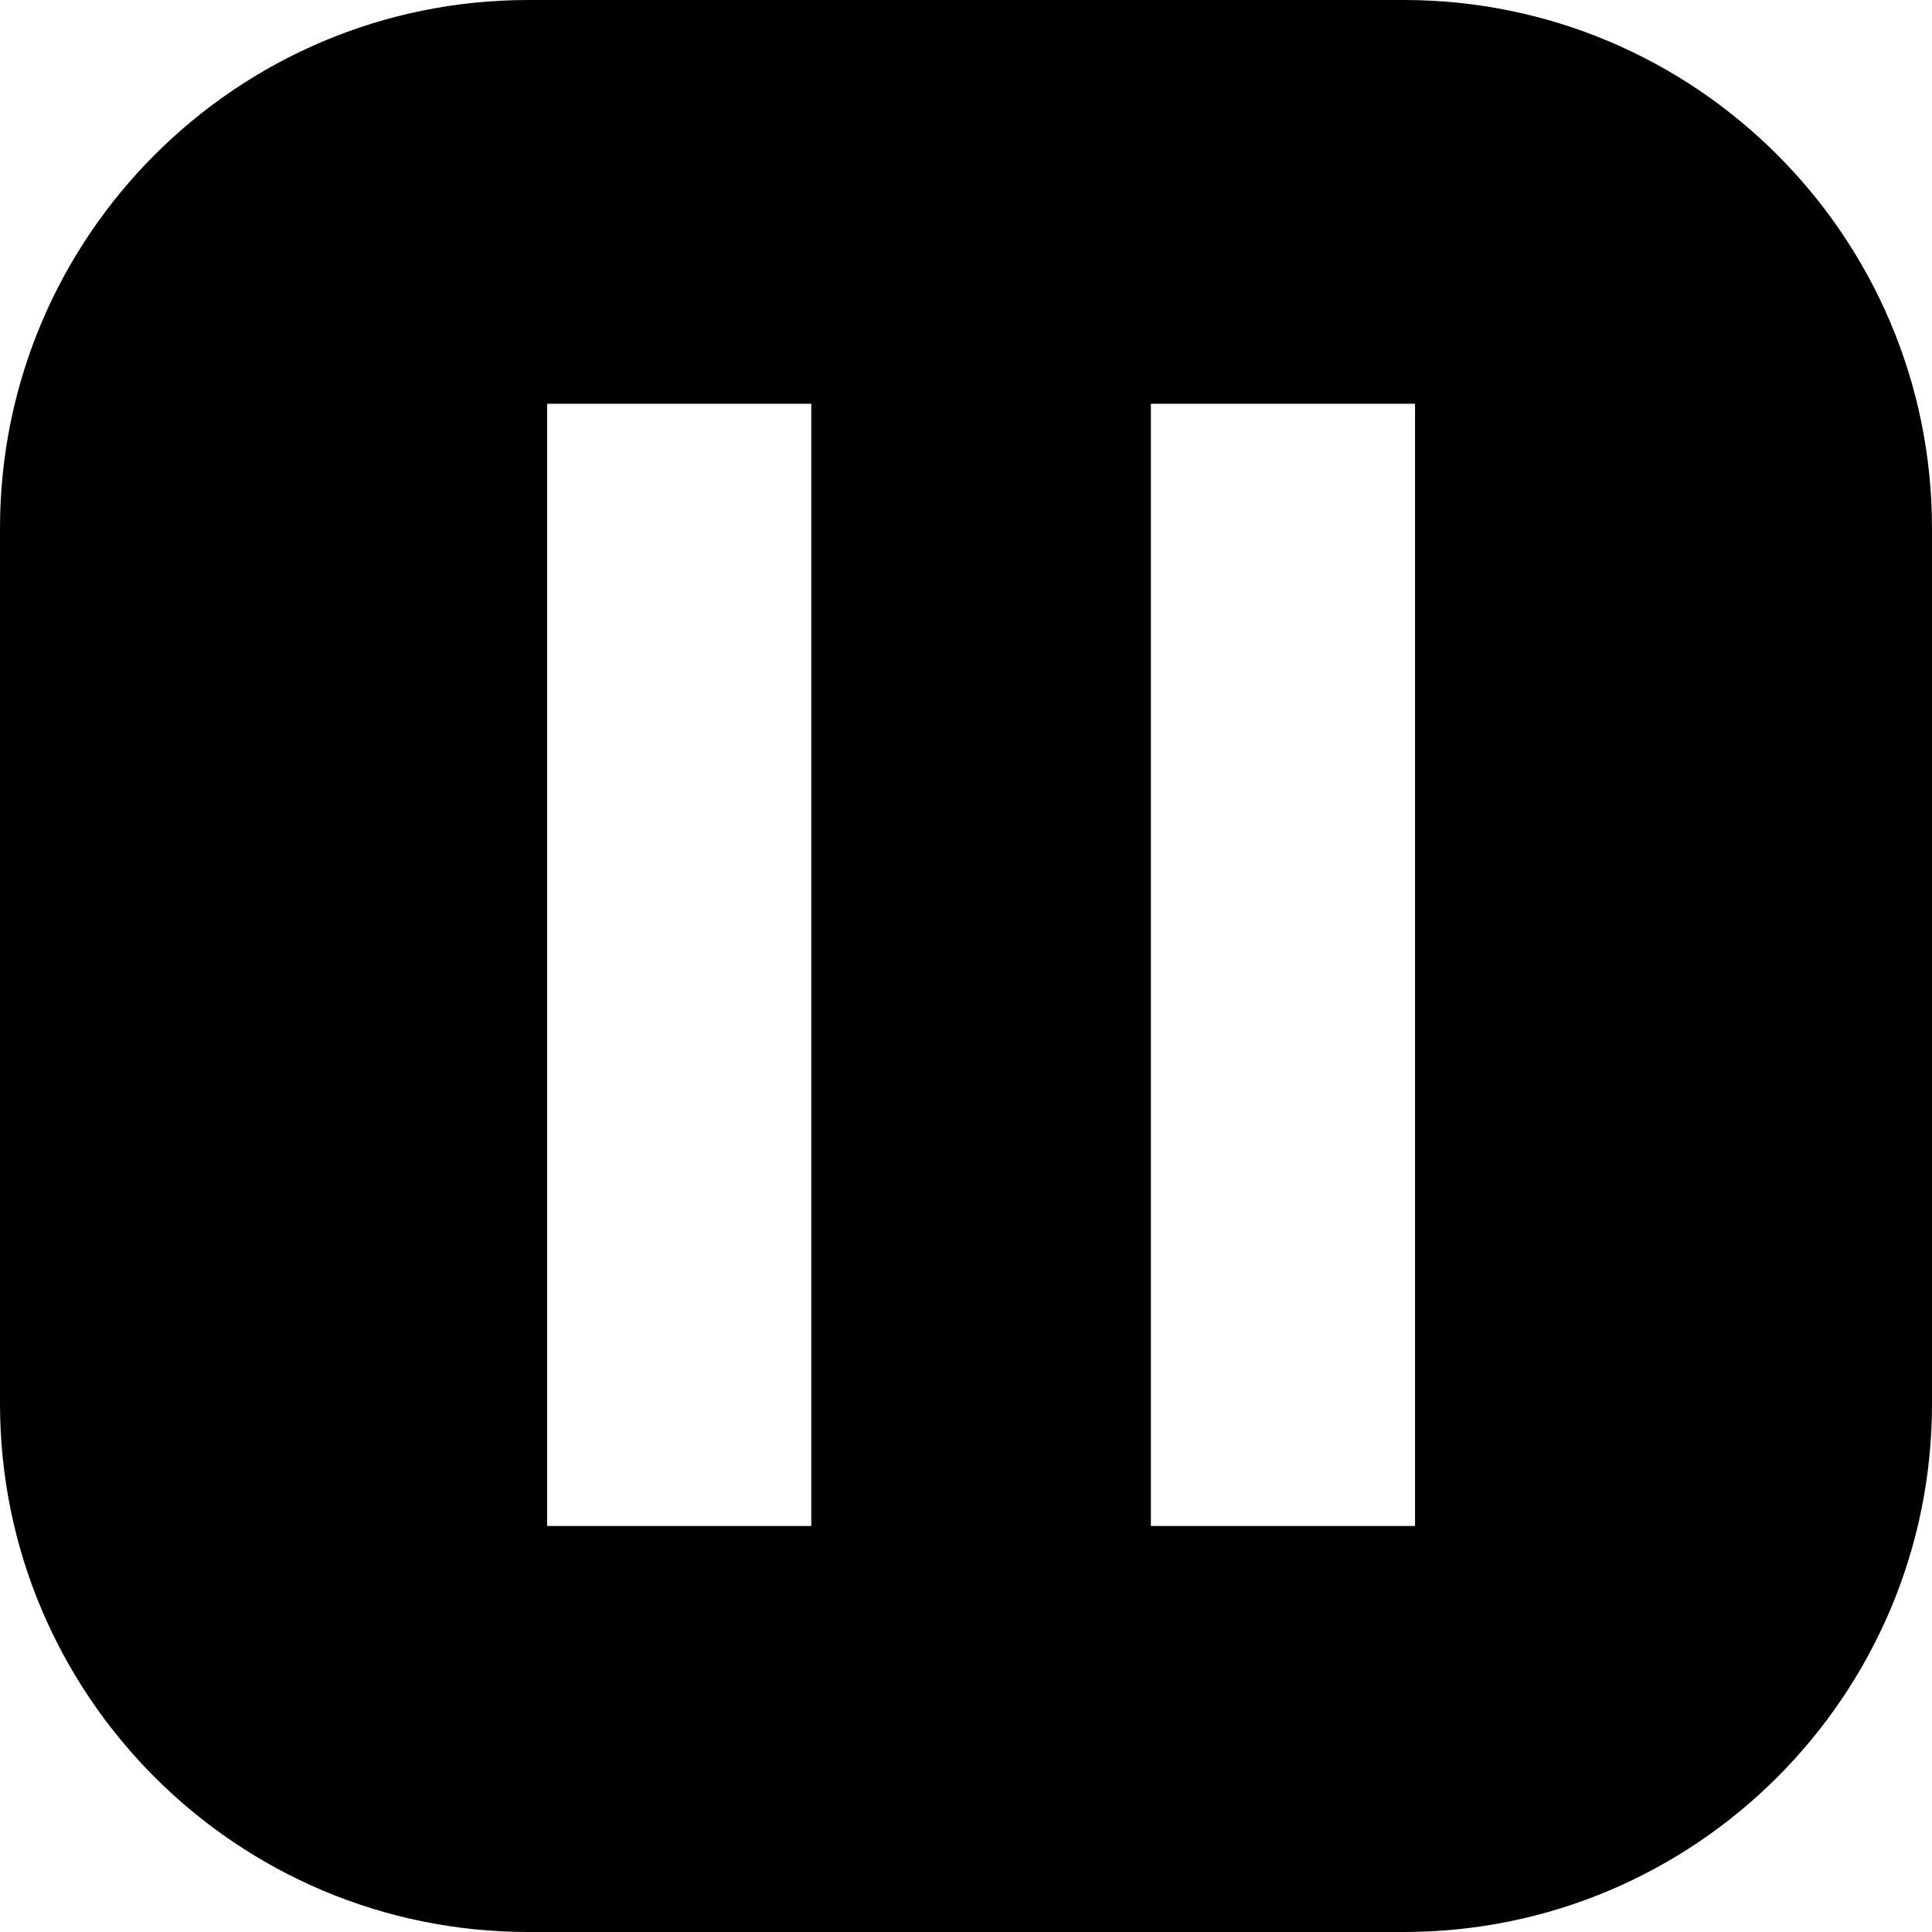
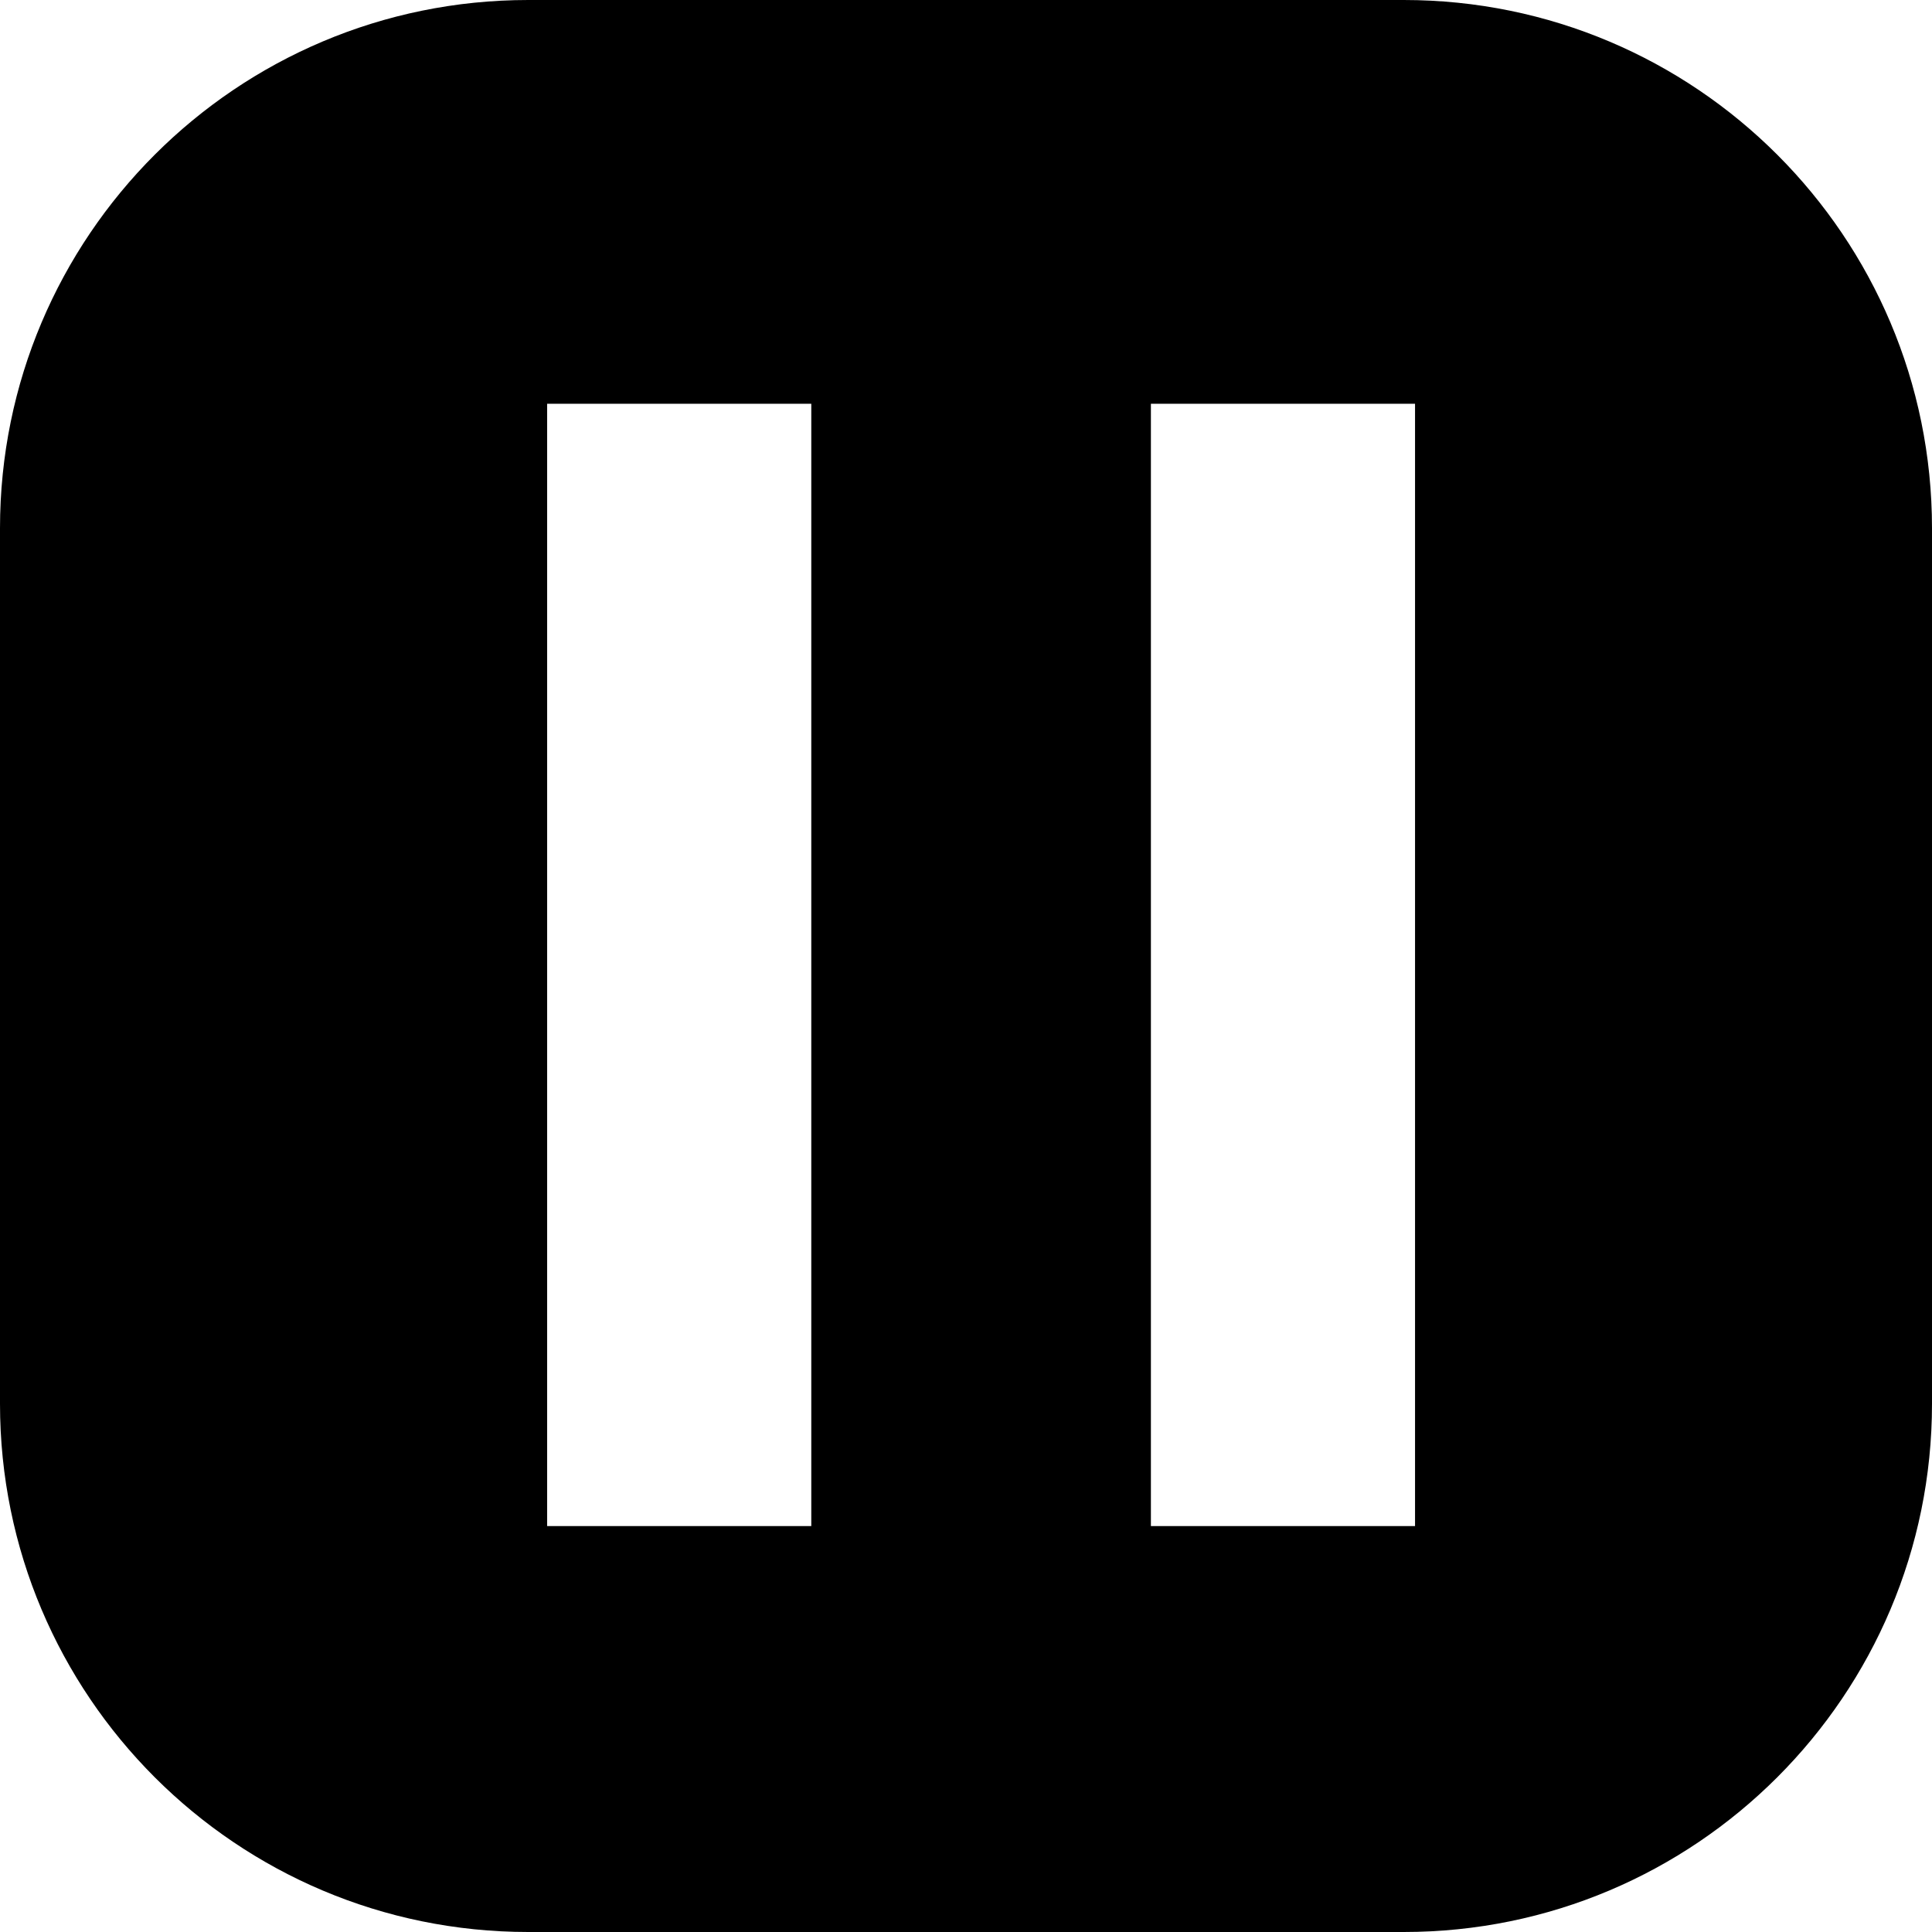
- <svg xmlns="http://www.w3.org/2000/svg" version="1.1" id="Layer_1" x="0px" y="0px" viewBox="0 0 512 512" enable-background="new 0 0 512 512" xml:space="preserve">
-   <path d="M372,0H140C62.7,0,0,62.7,0,140v232c0,77.3,62.7,140,140,140h232c77.3,0,140-62.7,140-140V140C512,62.7,449.3,0,372,0z   M215,404.4h-70V107h70V404.4z M375,404.4h-70V107h70V404.4z" />
+ <svg xmlns="http://www.w3.org/2000/svg" width="512px" height="512px" viewBox="0 0 512 512" version="1.1">
+   <defs />
+   <g id="Page-1" stroke="none" stroke-width="1" fill="none" fill-rule="evenodd">
+     <g id="pause" fill="#000000">
+       <path d="M372.009,0 L139.991,0 C62.676,0 0,62.685 0,139.991 L0,372.009 C0,449.324 62.685,512 139.991,512 L372.009,512 C449.324,512 512,449.315 512,372.009 L512,139.991 C512,62.676 449.315,0 372.009,0 L372.009,0 Z M145,107 L215,107 L215,404.429 L145,404.429 L145,107 Z M305,107 L375,107 L375,404.429 L305,404.429 L305,107 Z" id="Imported-Layers" />
+     </g>
+   </g>
</svg>
